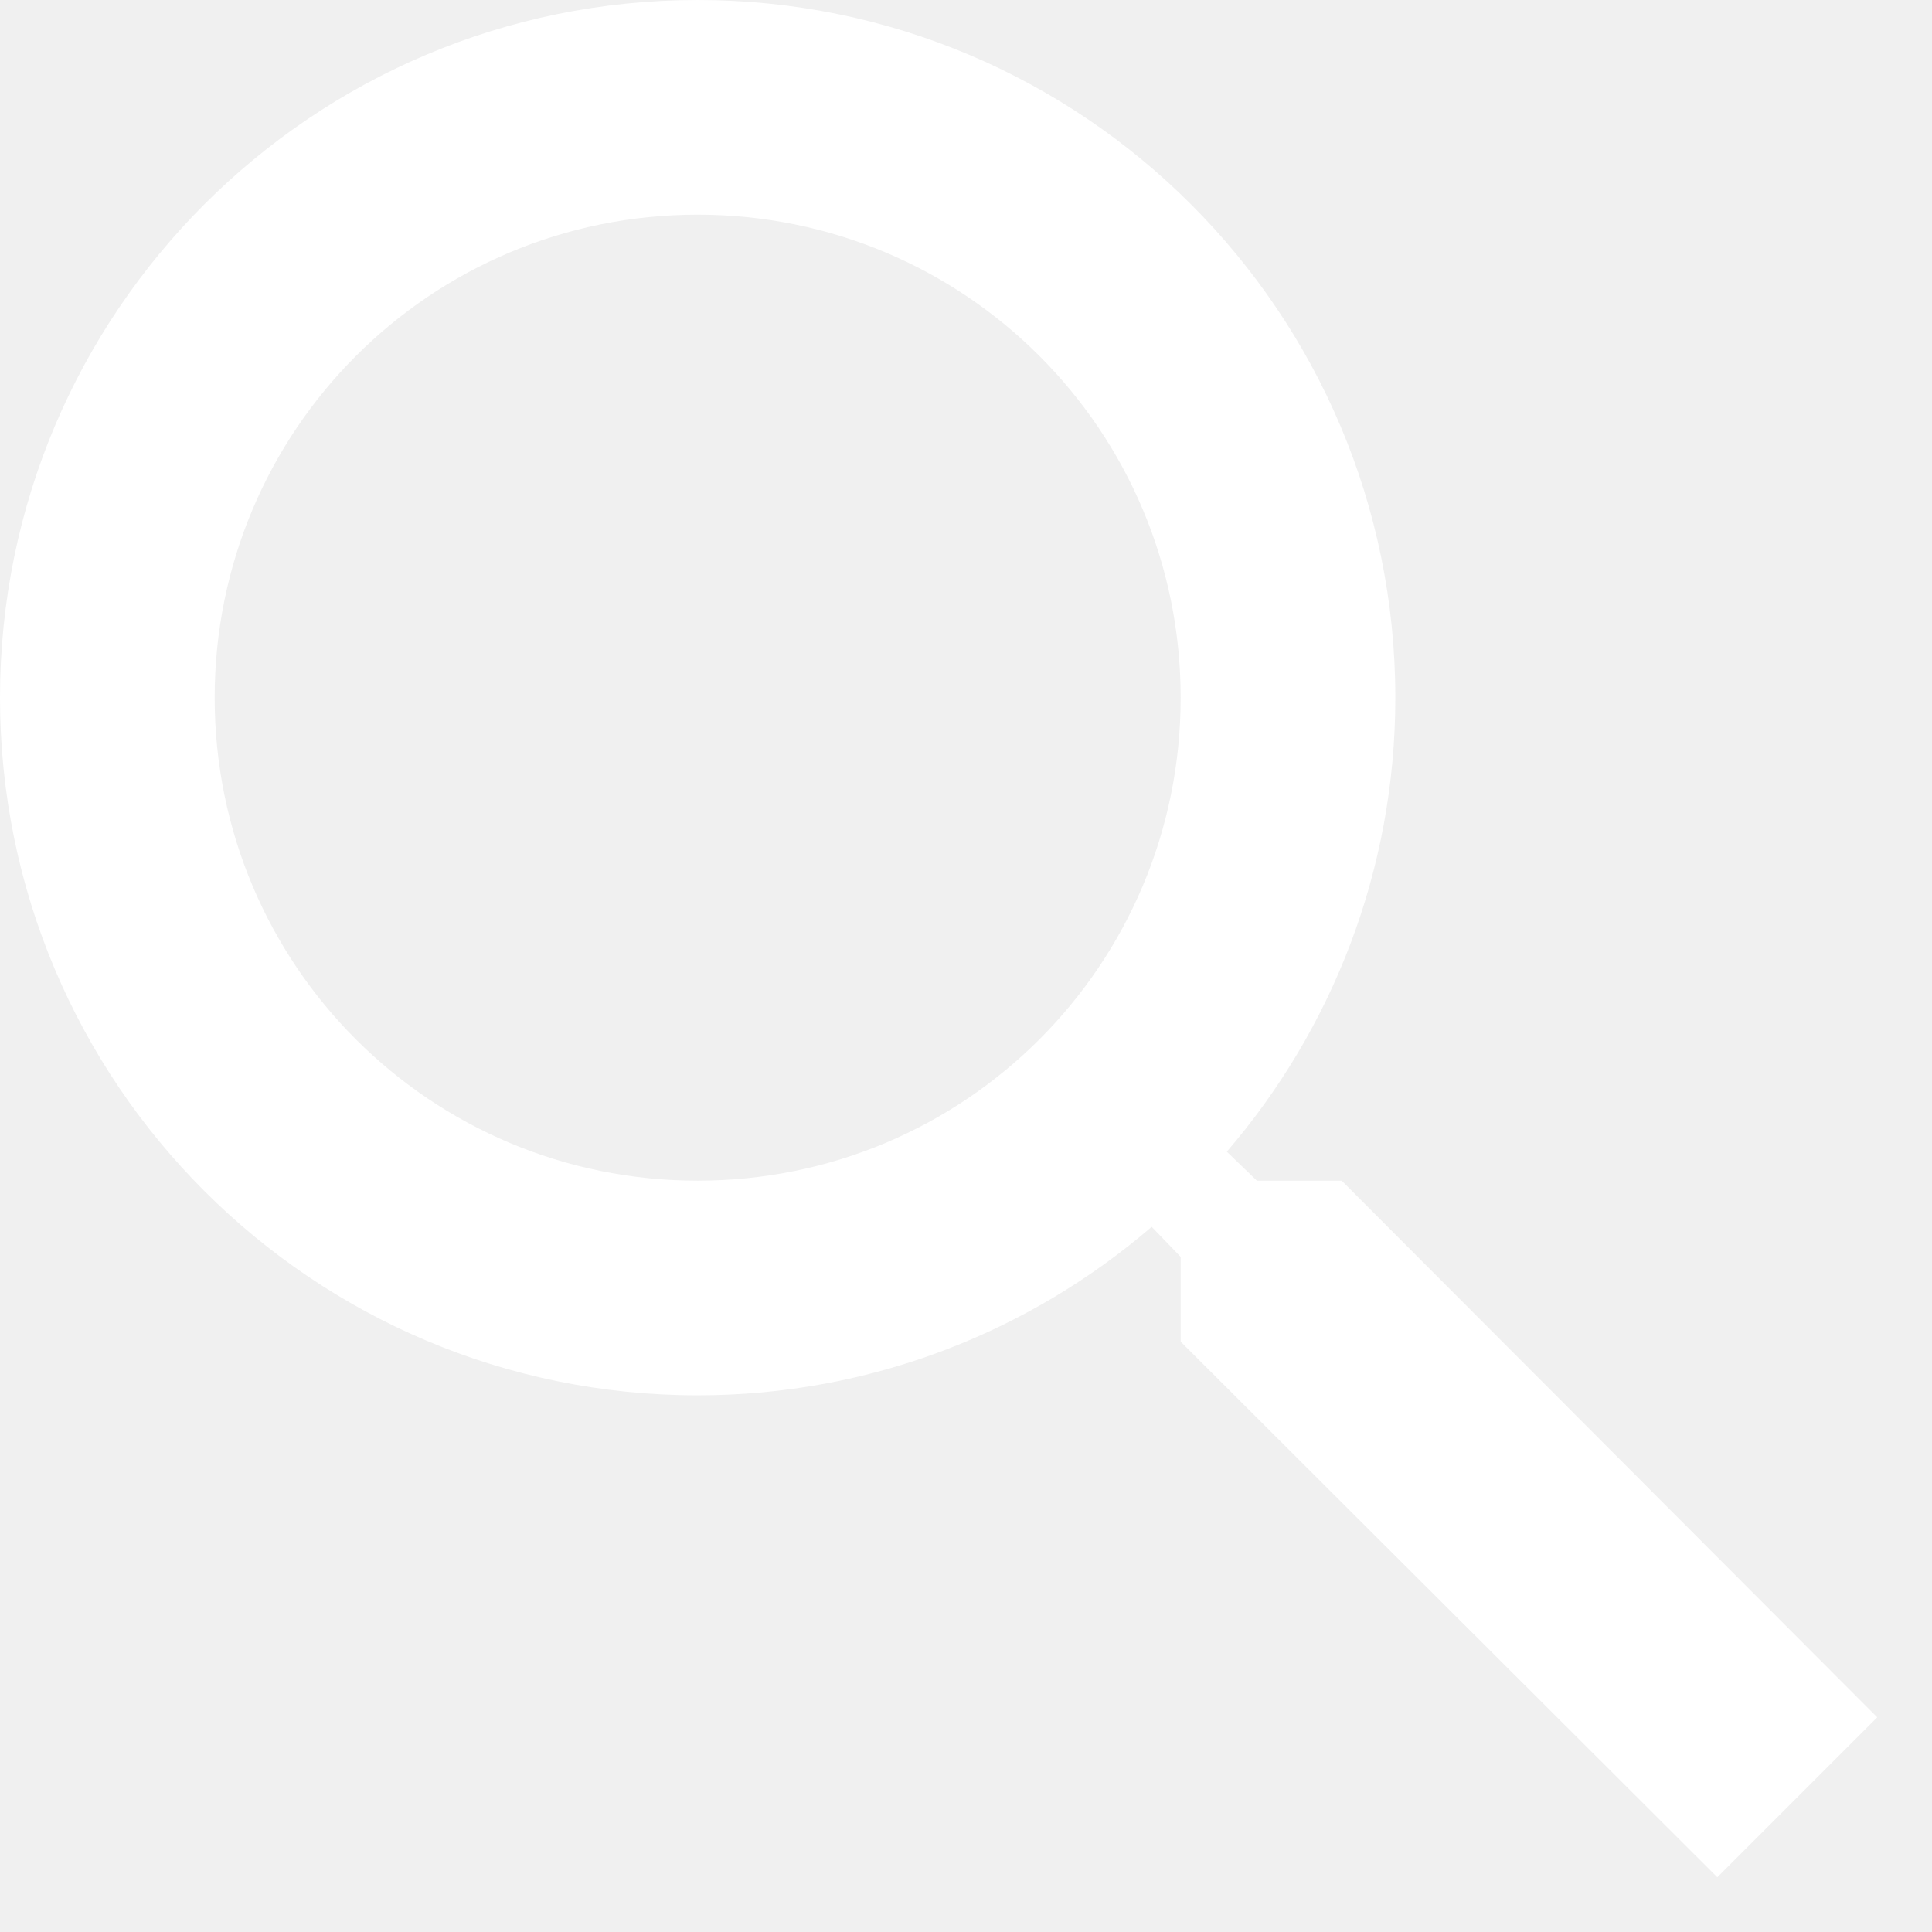
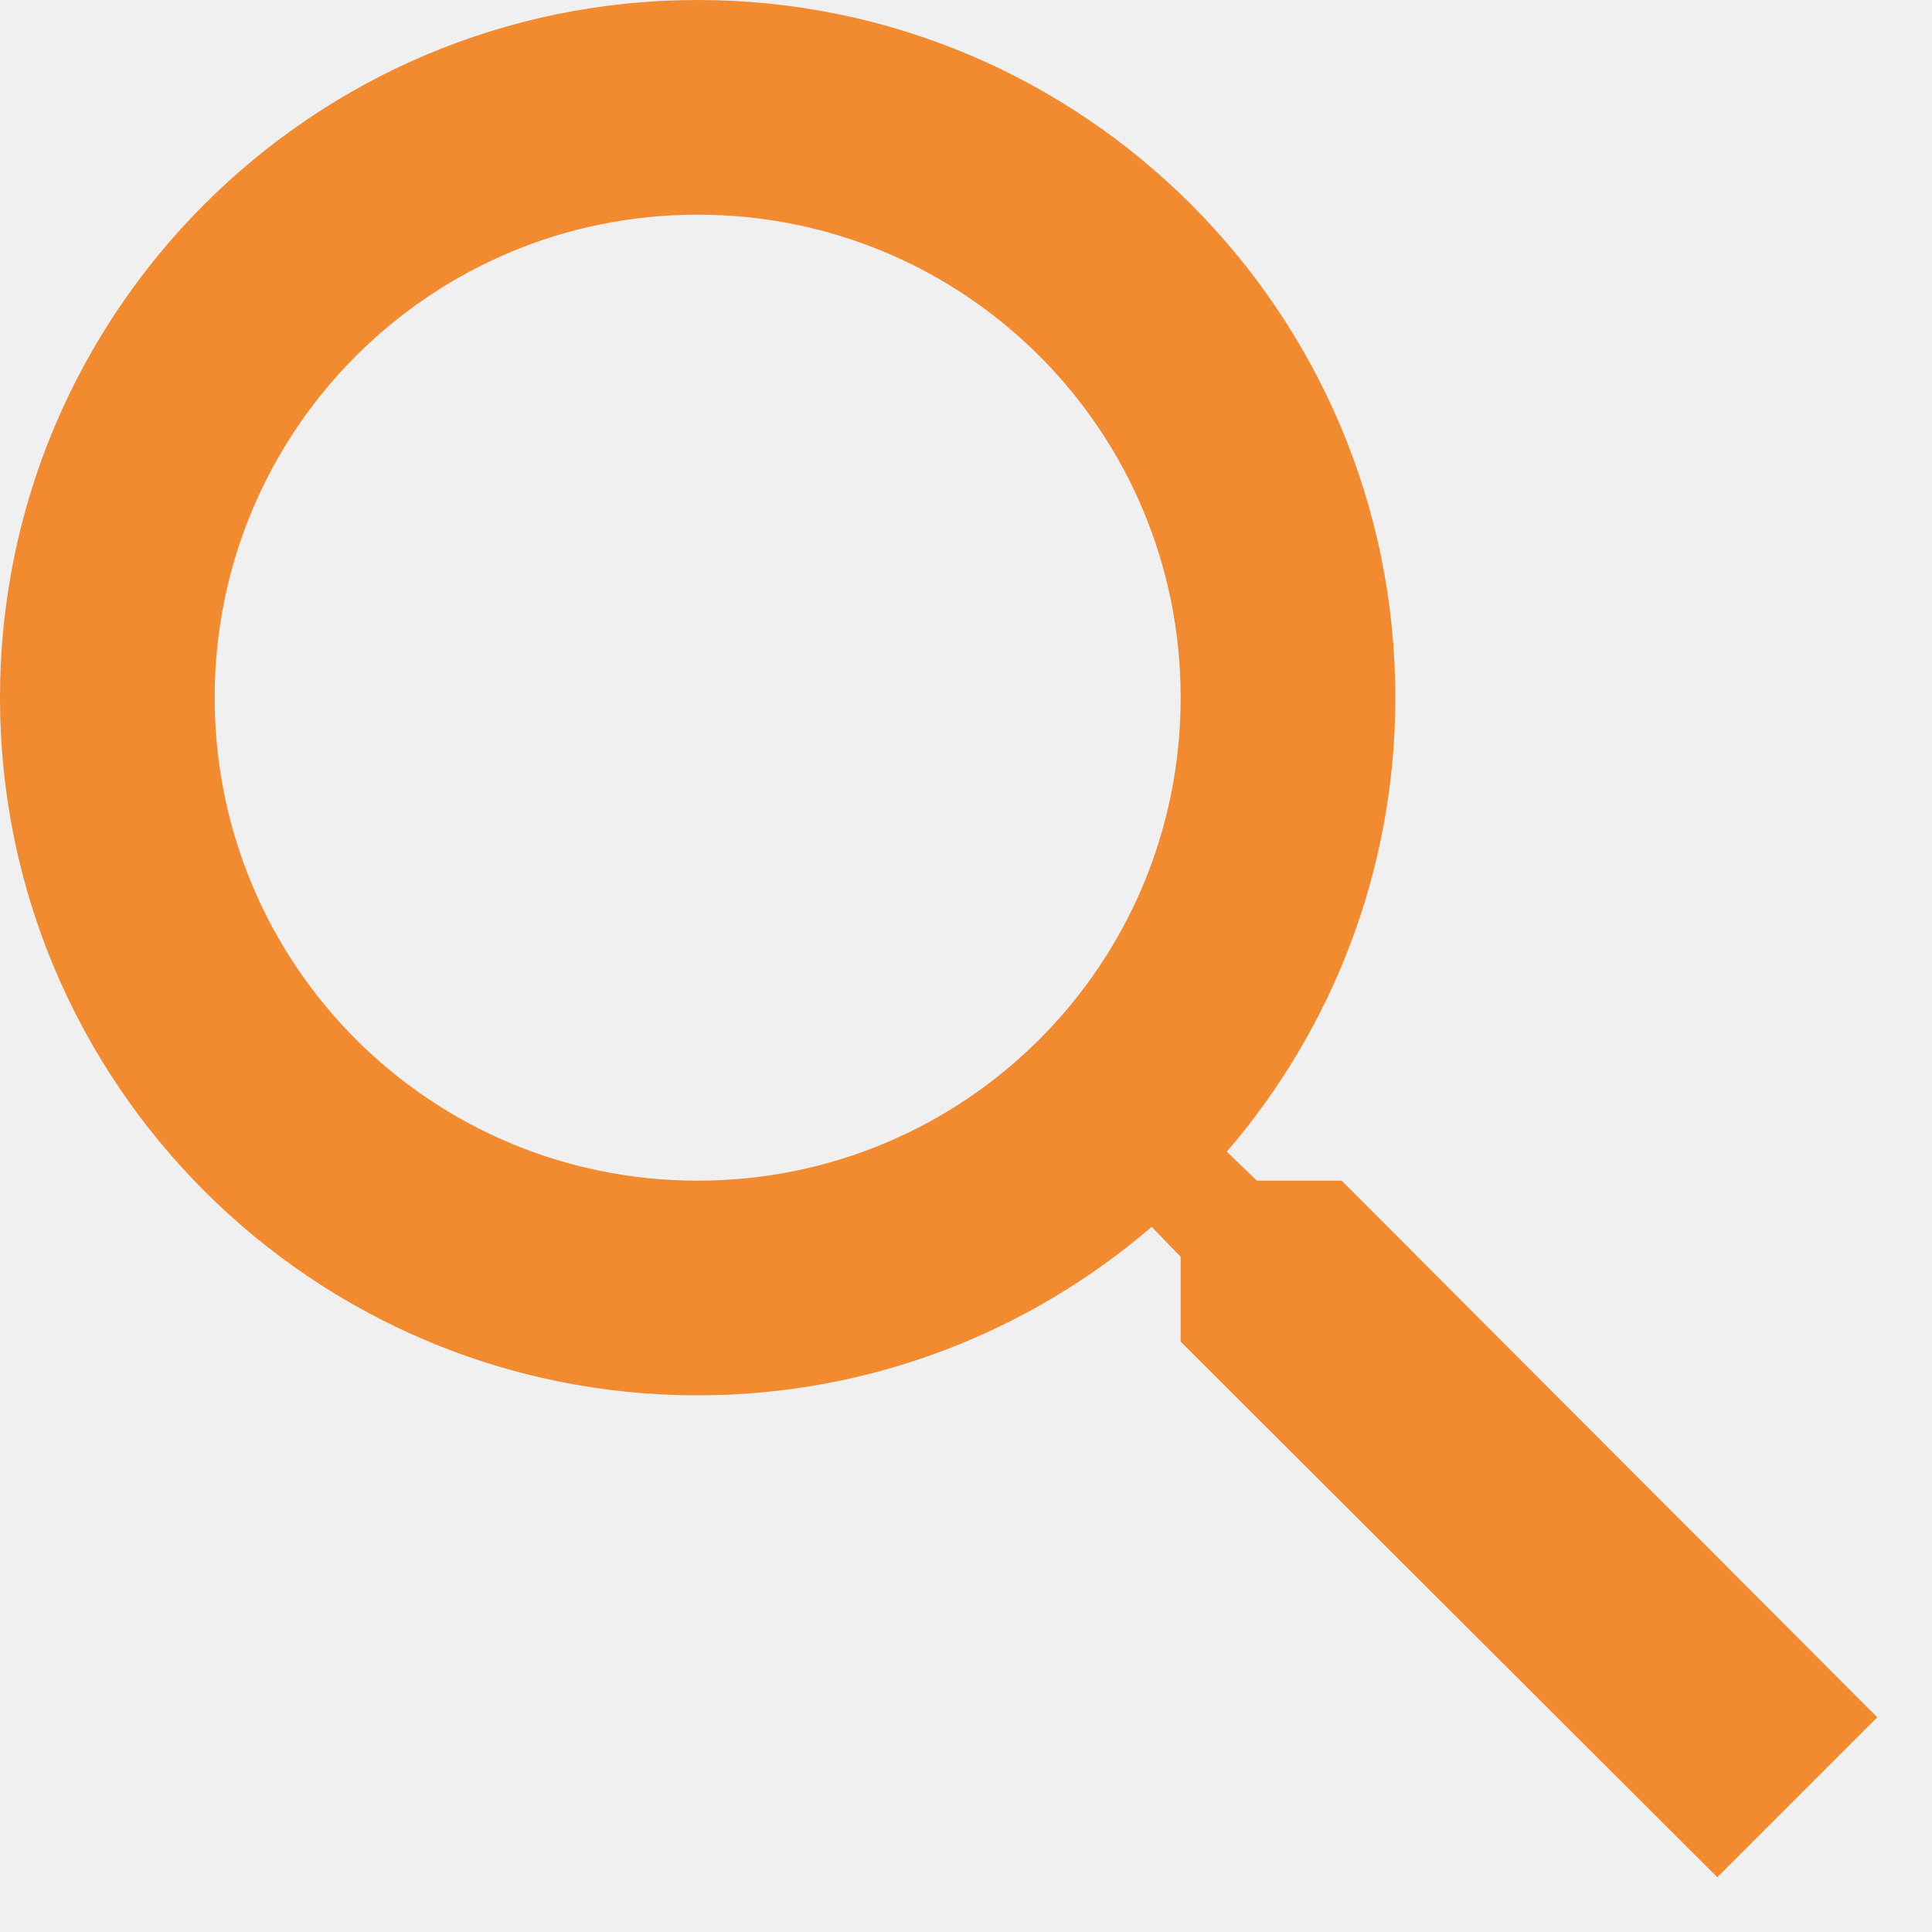
<svg xmlns="http://www.w3.org/2000/svg" width="18" height="18" viewBox="0 0 18 18" fill="none">
-   <path d="M12.5 11H11.71L11.43 10.73C12.41 9.59 13 8.11 13 6.5C13 2.91 10.09 0 6.5 0C2.91 0 0 2.91 0 6.5C0 10.09 2.91 13 6.5 13C8.11 13 9.59 12.41 10.73 11.43L11 11.71V12.5L16 17.49L17.49 16L12.5 11ZM6.5 11C4.01 11 2 8.99 2 6.5C2 4.01 4.01 2 6.5 2C8.99 2 11 4.01 11 6.5C11 8.99 8.99 11 6.5 11Z" fill="white" />
+   <path d="M12.5 11H11.71L11.43 10.73C12.41 9.59 13 8.11 13 6.5C13 2.91 10.09 0 6.5 0C2.91 0 0 2.91 0 6.5C0 10.09 2.91 13 6.5 13C8.11 13 9.59 12.41 10.73 11.43L11 11.71V12.5L16 17.49L17.49 16L12.5 11V11ZM6.5 11C4.01 11 2 8.99 2 6.5C2 4.01 4.01 2 6.5 2C8.99 2 11 4.01 11 6.5C11 8.99 8.99 11 6.5 11Z" fill="#F28B30" />
</svg>
